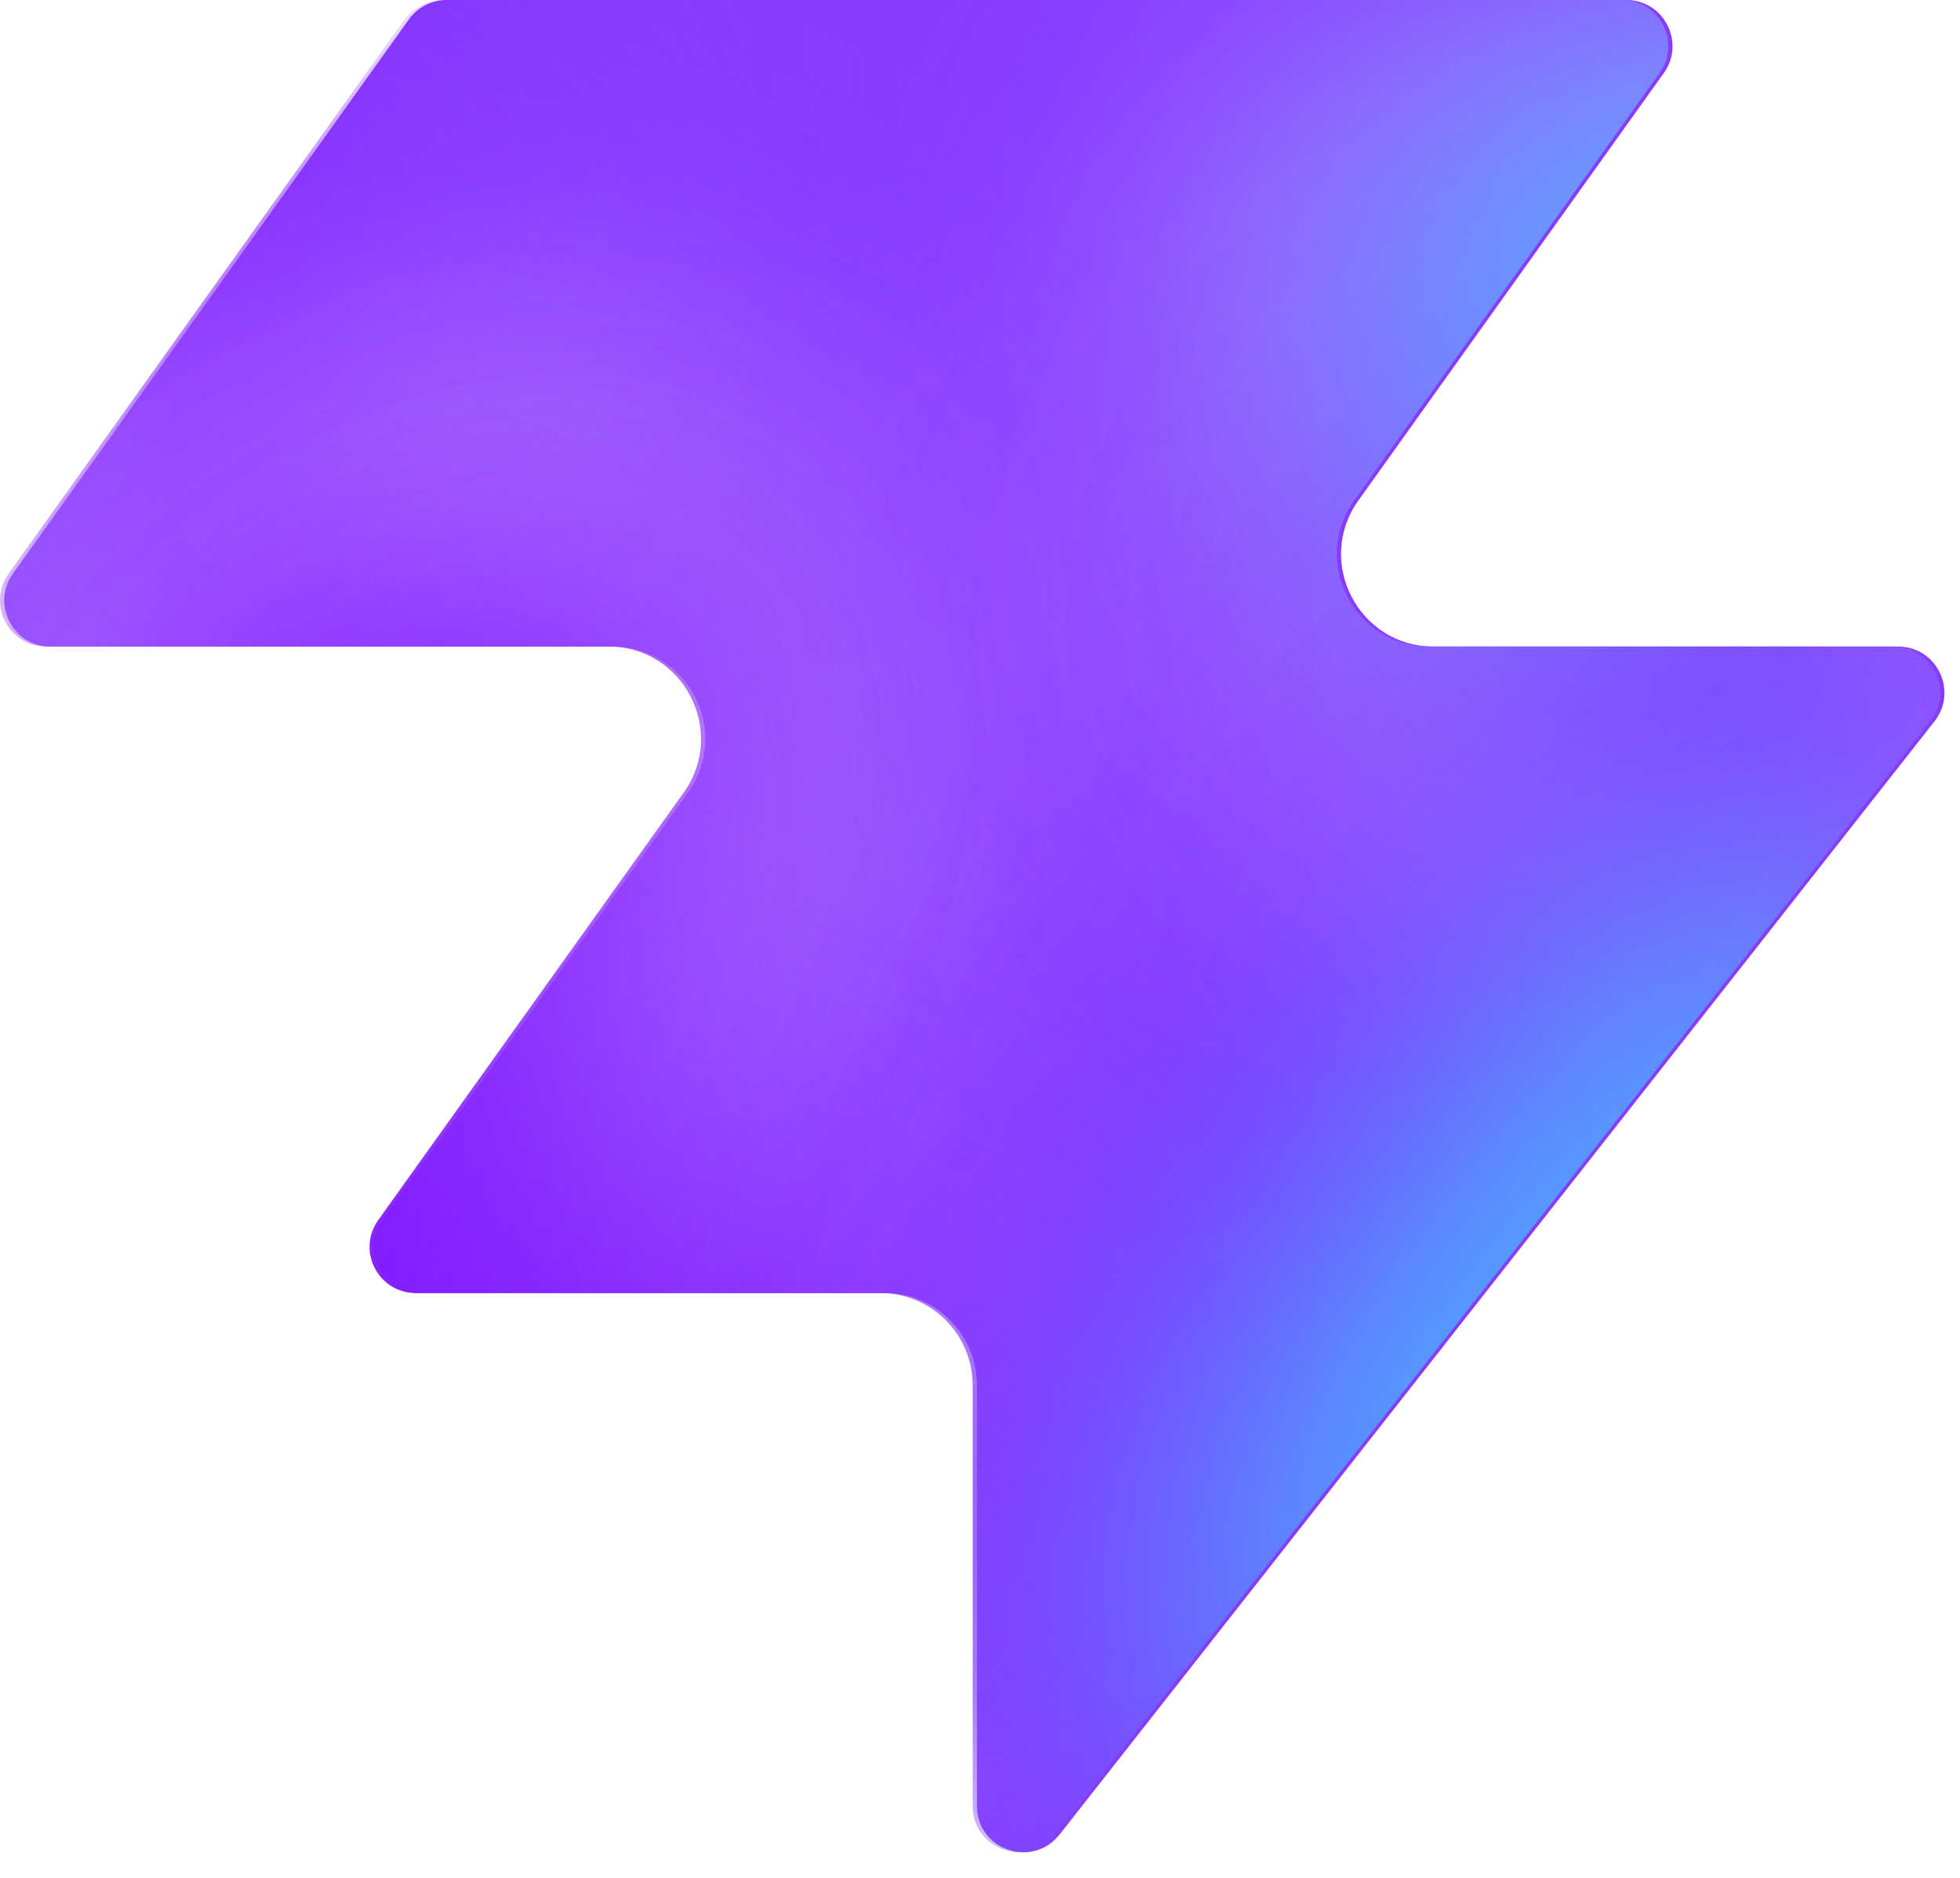
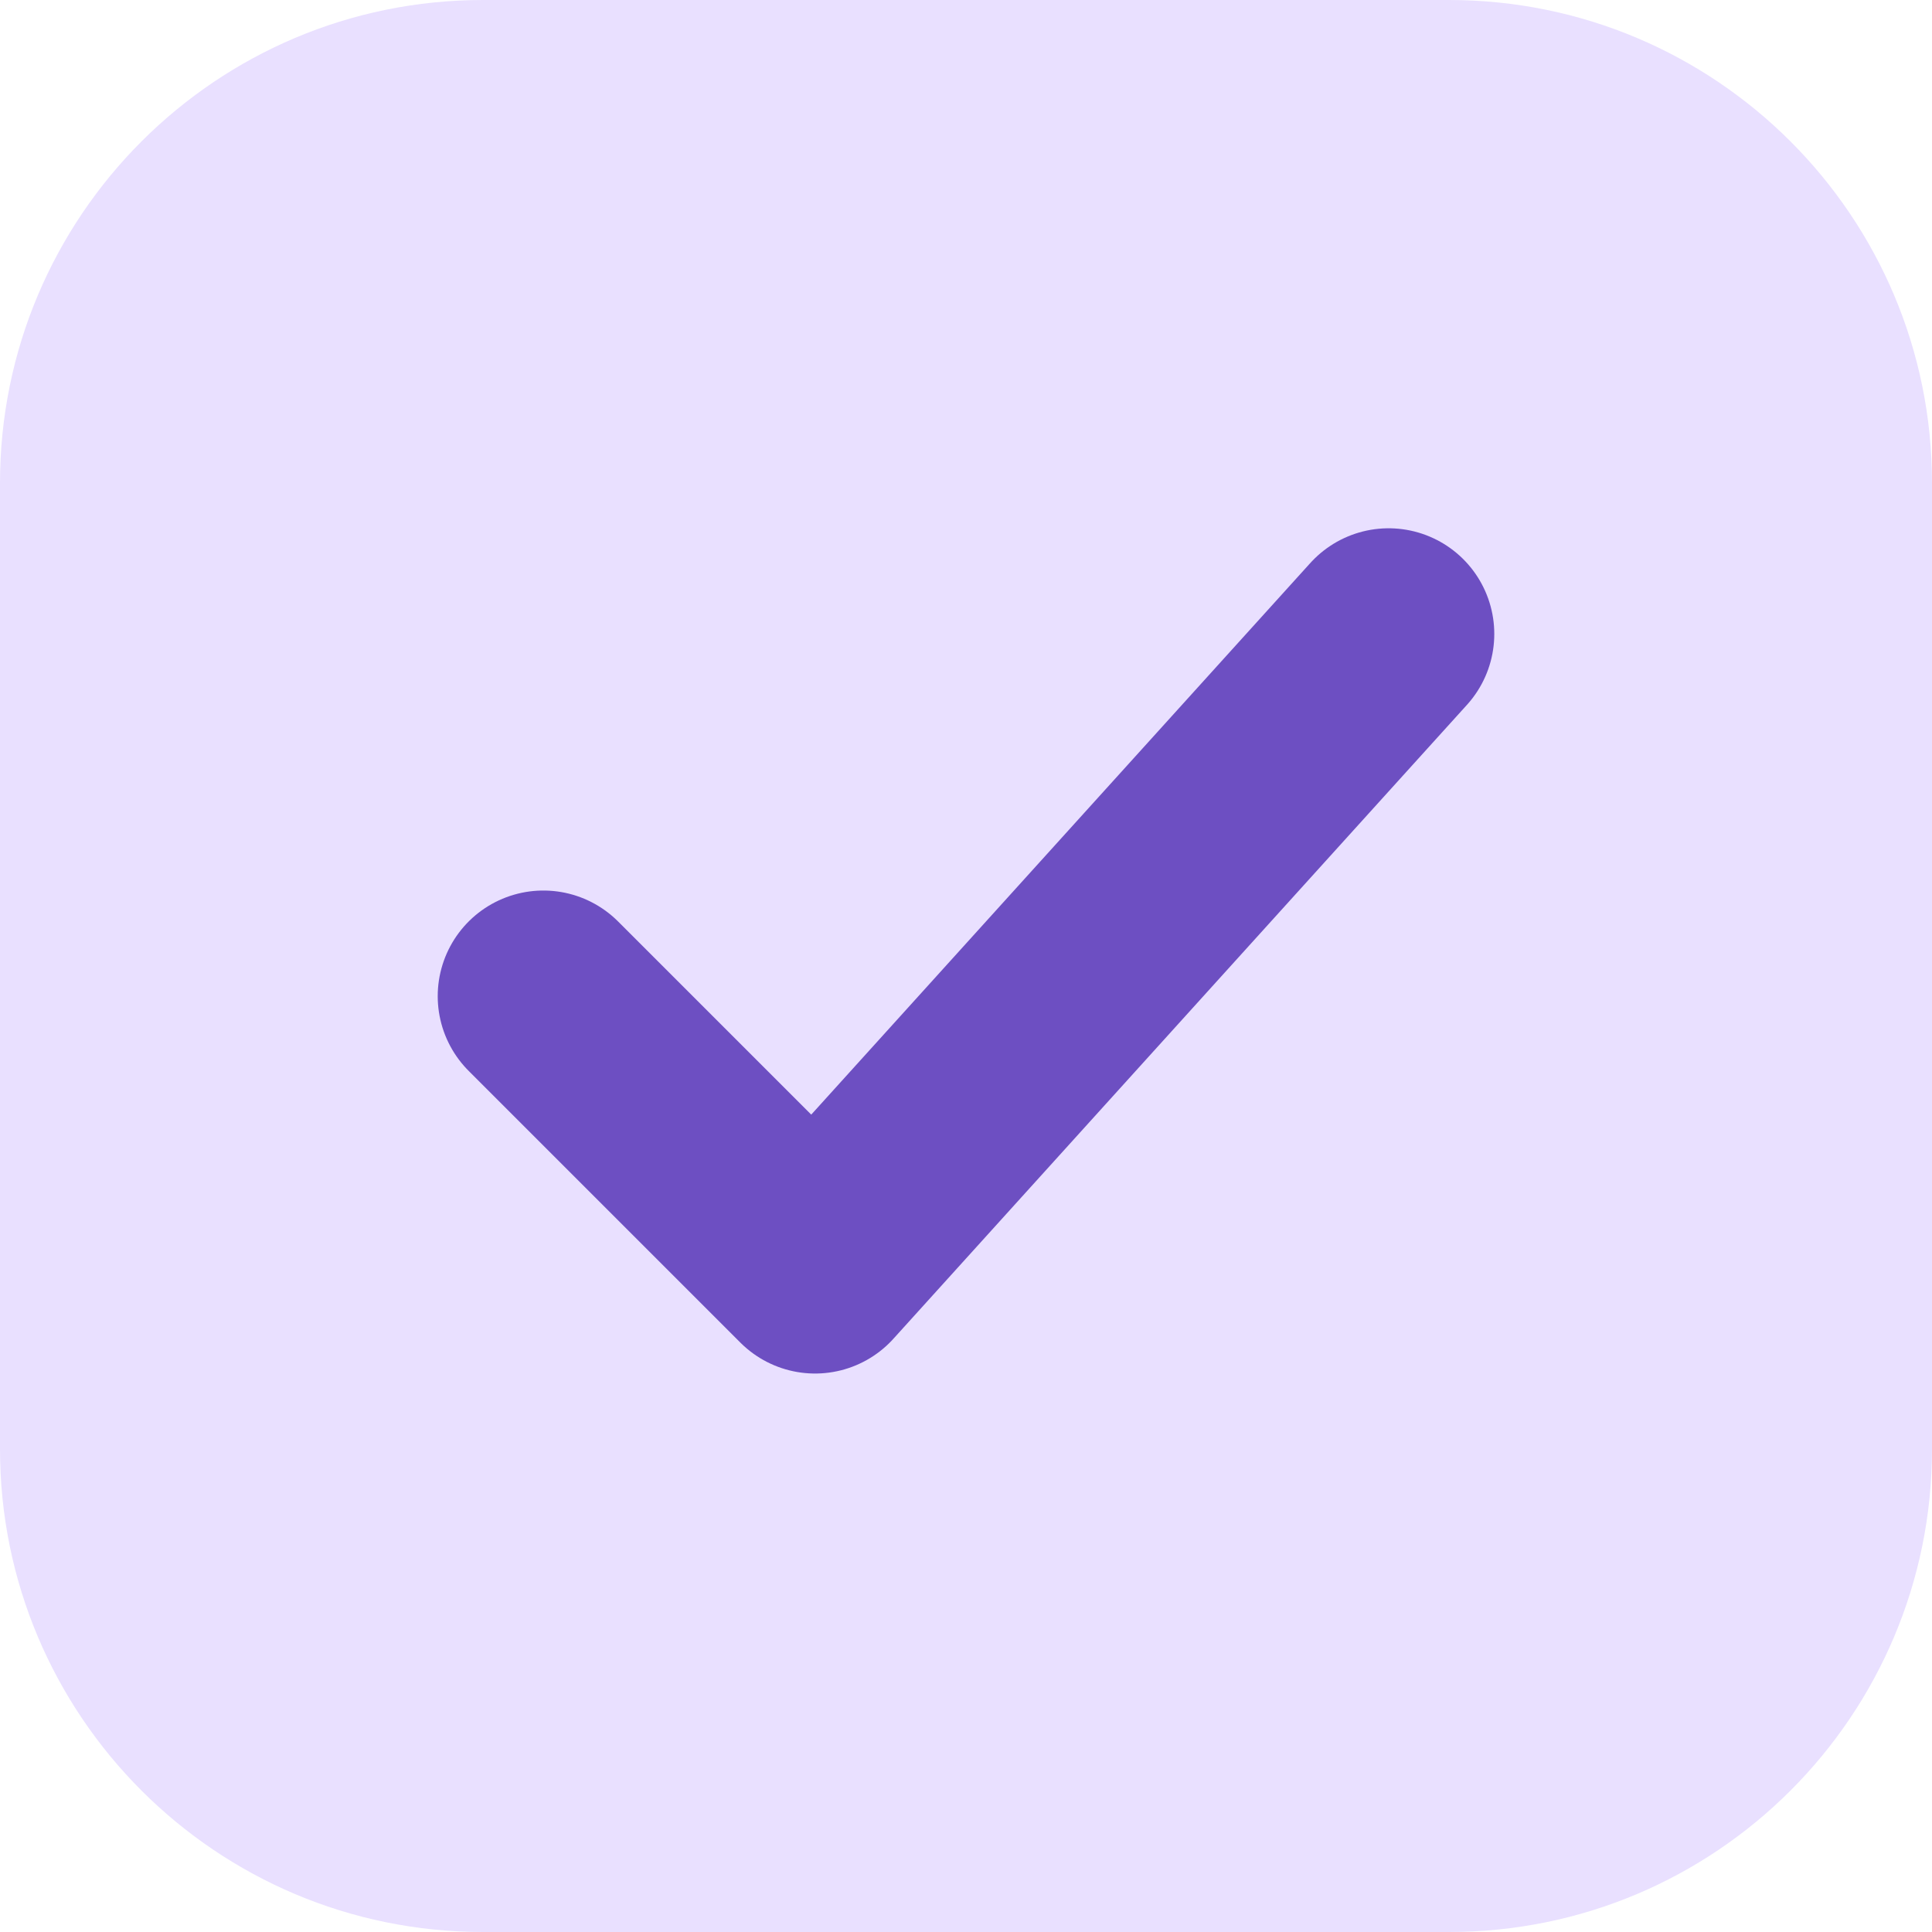
- <svg xmlns="http://www.w3.org/2000/svg" width="48" height="46" fill="none" viewBox="0 0 48 46">
-   <path fill="#863bff" d="M25.946 44.938c-.664.845-2.021.375-2.021-.698V33.937a2.26 2.26 0 0 0-2.262-2.262H10.287c-.92 0-1.456-1.04-.92-1.788l7.48-10.471c1.07-1.497 0-3.578-1.842-3.578H1.237c-.92 0-1.456-1.04-.92-1.788L10.013.474c.214-.297.556-.474.92-.474h28.894c.92 0 1.456 1.04.92 1.788l-7.48 10.471c-1.07 1.498 0 3.579 1.842 3.579h11.377c.943 0 1.473 1.088.89 1.83L25.947 44.94z" style="fill:#863bff;fill:color(display-p3 .525 .23 1);fill-opacity:1" />
-   <mask id="a" width="48" height="46" x="0" y="0" maskUnits="userSpaceOnUse" style="mask-type:alpha">
-     <path fill="#000" d="M25.842 44.938c-.664.844-2.021.375-2.021-.698V33.937a2.26 2.26 0 0 0-2.262-2.262H10.183c-.92 0-1.456-1.04-.92-1.788l7.48-10.471c1.07-1.498 0-3.579-1.842-3.579H1.133c-.92 0-1.456-1.04-.92-1.787L9.91.473c.214-.297.556-.474.92-.474h28.894c.92 0 1.456 1.04.92 1.788l-7.48 10.471c-1.07 1.498 0 3.578 1.842 3.578h11.377c.943 0 1.473 1.088.89 1.832L25.843 44.94z" style="fill:#000;fill-opacity:1" />
-   </mask>
-   <g mask="url(#a)">
-     <g filter="url(#b)">
-       <ellipse cx="5.508" cy="14.704" fill="#ede6ff" rx="5.508" ry="14.704" style="fill:#ede6ff;fill:color(display-p3 .927 .903 1);fill-opacity:1" transform="matrix(.00324 1 1 -.00324 -4.47 31.516)" />
-     </g>
-     <g filter="url(#c)">
-       <ellipse cx="10.399" cy="29.851" fill="#ede6ff" rx="10.399" ry="29.851" style="fill:#ede6ff;fill:color(display-p3 .927 .903 1);fill-opacity:1" transform="matrix(.00324 1 1 -.00324 -39.328 7.883)" />
-     </g>
-     <g filter="url(#d)">
-       <ellipse cx="5.508" cy="30.487" fill="#7e14ff" rx="5.508" ry="30.487" style="fill:#7e14ff;fill:color(display-p3 .492 .077 1);fill-opacity:1" transform="rotate(89.814 -25.913 -14.639)scale(1 -1)" />
-     </g>
-     <g filter="url(#e)">
-       <ellipse cx="5.508" cy="30.599" fill="#7e14ff" rx="5.508" ry="30.599" style="fill:#7e14ff;fill:color(display-p3 .492 .077 1);fill-opacity:1" transform="rotate(89.814 -32.644 -3.334)scale(1 -1)" />
-     </g>
-     <g filter="url(#f)">
-       <ellipse cx="5.508" cy="30.599" fill="#7e14ff" rx="5.508" ry="30.599" style="fill:#7e14ff;fill:color(display-p3 .492 .077 1);fill-opacity:1" transform="matrix(.00324 1 1 -.00324 -34.34 30.47)" />
-     </g>
-     <g filter="url(#g)">
-       <ellipse cx="14.072" cy="22.078" fill="#ede6ff" rx="14.072" ry="22.078" style="fill:#ede6ff;fill:color(display-p3 .927 .903 1);fill-opacity:1" transform="rotate(93.35 24.506 48.493)scale(-1 1)" />
-     </g>
-     <g filter="url(#h)">
-       <ellipse cx="3.47" cy="21.501" fill="#7e14ff" rx="3.47" ry="21.501" style="fill:#7e14ff;fill:color(display-p3 .492 .077 1);fill-opacity:1" transform="rotate(89.009 28.708 47.59)scale(-1 1)" />
-     </g>
-     <g filter="url(#i)">
-       <ellipse cx="3.47" cy="21.501" fill="#7e14ff" rx="3.47" ry="21.501" style="fill:#7e14ff;fill:color(display-p3 .492 .077 1);fill-opacity:1" transform="rotate(89.009 28.708 47.59)scale(-1 1)" />
-     </g>
-     <g filter="url(#j)">
-       <ellipse cx=".387" cy="8.972" fill="#7e14ff" rx="4.407" ry="29.108" style="fill:#7e14ff;fill:color(display-p3 .492 .077 1);fill-opacity:1" transform="rotate(39.51 .387 8.972)" />
-     </g>
-     <g filter="url(#k)">
-       <ellipse cx="47.523" cy="-6.092" fill="#7e14ff" rx="4.407" ry="29.108" style="fill:#7e14ff;fill:color(display-p3 .492 .077 1);fill-opacity:1" transform="rotate(37.892 47.523 -6.092)" />
-     </g>
-     <g filter="url(#l)">
-       <ellipse cx="41.412" cy="6.333" fill="#47bfff" rx="5.971" ry="9.665" style="fill:#47bfff;fill:color(display-p3 .28 .748 1);fill-opacity:1" transform="rotate(37.892 41.412 6.333)" />
-     </g>
-     <g filter="url(#m)">
-       <ellipse cx="-1.879" cy="38.332" fill="#7e14ff" rx="4.407" ry="29.108" style="fill:#7e14ff;fill:color(display-p3 .492 .077 1);fill-opacity:1" transform="rotate(37.892 -1.88 38.332)" />
-     </g>
-     <g filter="url(#n)">
-       <ellipse cx="-1.879" cy="38.332" fill="#7e14ff" rx="4.407" ry="29.108" style="fill:#7e14ff;fill:color(display-p3 .492 .077 1);fill-opacity:1" transform="rotate(37.892 -1.88 38.332)" />
-     </g>
-     <g filter="url(#o)">
-       <ellipse cx="35.651" cy="29.907" fill="#7e14ff" rx="4.407" ry="29.108" style="fill:#7e14ff;fill:color(display-p3 .492 .077 1);fill-opacity:1" transform="rotate(37.892 35.651 29.907)" />
-     </g>
-     <g filter="url(#p)">
-       <ellipse cx="38.418" cy="32.4" fill="#47bfff" rx="5.971" ry="15.297" style="fill:#47bfff;fill:color(display-p3 .28 .748 1);fill-opacity:1" transform="rotate(37.892 38.418 32.4)" />
-     </g>
-   </g>
-   <defs>
-     <filter id="b" width="60.045" height="41.654" x="-19.77" y="16.149" color-interpolation-filters="sRGB" filterUnits="userSpaceOnUse">
-       <feFlood flood-opacity="0" result="BackgroundImageFix" />
-       <feBlend in="SourceGraphic" in2="BackgroundImageFix" result="shape" />
-       <feGaussianBlur result="effect1_foregroundBlur_2002_17158" stdDeviation="7.659" />
-     </filter>
-     <filter id="c" width="90.34" height="51.437" x="-54.613" y="-7.533" color-interpolation-filters="sRGB" filterUnits="userSpaceOnUse">
-       <feFlood flood-opacity="0" result="BackgroundImageFix" />
-       <feBlend in="SourceGraphic" in2="BackgroundImageFix" result="shape" />
-       <feGaussianBlur result="effect1_foregroundBlur_2002_17158" stdDeviation="7.659" />
-     </filter>
-     <filter id="d" width="79.355" height="29.4" x="-49.64" y="2.03" color-interpolation-filters="sRGB" filterUnits="userSpaceOnUse">
-       <feFlood flood-opacity="0" result="BackgroundImageFix" />
-       <feBlend in="SourceGraphic" in2="BackgroundImageFix" result="shape" />
-       <feGaussianBlur result="effect1_foregroundBlur_2002_17158" stdDeviation="4.596" />
-     </filter>
-     <filter id="e" width="79.579" height="29.4" x="-45.045" y="20.029" color-interpolation-filters="sRGB" filterUnits="userSpaceOnUse">
-       <feFlood flood-opacity="0" result="BackgroundImageFix" />
-       <feBlend in="SourceGraphic" in2="BackgroundImageFix" result="shape" />
-       <feGaussianBlur result="effect1_foregroundBlur_2002_17158" stdDeviation="4.596" />
-     </filter>
-     <filter id="f" width="79.579" height="29.4" x="-43.513" y="21.178" color-interpolation-filters="sRGB" filterUnits="userSpaceOnUse">
-       <feFlood flood-opacity="0" result="BackgroundImageFix" />
-       <feBlend in="SourceGraphic" in2="BackgroundImageFix" result="shape" />
-       <feGaussianBlur result="effect1_foregroundBlur_2002_17158" stdDeviation="4.596" />
-     </filter>
-     <filter id="g" width="74.749" height="58.852" x="15.756" y="-17.901" color-interpolation-filters="sRGB" filterUnits="userSpaceOnUse">
-       <feFlood flood-opacity="0" result="BackgroundImageFix" />
-       <feBlend in="SourceGraphic" in2="BackgroundImageFix" result="shape" />
-       <feGaussianBlur result="effect1_foregroundBlur_2002_17158" stdDeviation="7.659" />
-     </filter>
-     <filter id="h" width="61.377" height="25.362" x="23.548" y="2.284" color-interpolation-filters="sRGB" filterUnits="userSpaceOnUse">
-       <feFlood flood-opacity="0" result="BackgroundImageFix" />
-       <feBlend in="SourceGraphic" in2="BackgroundImageFix" result="shape" />
-       <feGaussianBlur result="effect1_foregroundBlur_2002_17158" stdDeviation="4.596" />
-     </filter>
-     <filter id="i" width="61.377" height="25.362" x="23.548" y="2.284" color-interpolation-filters="sRGB" filterUnits="userSpaceOnUse">
-       <feFlood flood-opacity="0" result="BackgroundImageFix" />
-       <feBlend in="SourceGraphic" in2="BackgroundImageFix" result="shape" />
-       <feGaussianBlur result="effect1_foregroundBlur_2002_17158" stdDeviation="4.596" />
-     </filter>
-     <filter id="j" width="56.045" height="63.649" x="-27.636" y="-22.853" color-interpolation-filters="sRGB" filterUnits="userSpaceOnUse">
-       <feFlood flood-opacity="0" result="BackgroundImageFix" />
-       <feBlend in="SourceGraphic" in2="BackgroundImageFix" result="shape" />
-       <feGaussianBlur result="effect1_foregroundBlur_2002_17158" stdDeviation="4.596" />
-     </filter>
-     <filter id="k" width="54.814" height="64.646" x="20.116" y="-38.415" color-interpolation-filters="sRGB" filterUnits="userSpaceOnUse">
-       <feFlood flood-opacity="0" result="BackgroundImageFix" />
-       <feBlend in="SourceGraphic" in2="BackgroundImageFix" result="shape" />
-       <feGaussianBlur result="effect1_foregroundBlur_2002_17158" stdDeviation="4.596" />
-     </filter>
-     <filter id="l" width="33.541" height="35.313" x="24.641" y="-11.323" color-interpolation-filters="sRGB" filterUnits="userSpaceOnUse">
-       <feFlood flood-opacity="0" result="BackgroundImageFix" />
-       <feBlend in="SourceGraphic" in2="BackgroundImageFix" result="shape" />
-       <feGaussianBlur result="effect1_foregroundBlur_2002_17158" stdDeviation="4.596" />
-     </filter>
-     <filter id="m" width="54.814" height="64.646" x="-29.286" y="6.009" color-interpolation-filters="sRGB" filterUnits="userSpaceOnUse">
-       <feFlood flood-opacity="0" result="BackgroundImageFix" />
-       <feBlend in="SourceGraphic" in2="BackgroundImageFix" result="shape" />
-       <feGaussianBlur result="effect1_foregroundBlur_2002_17158" stdDeviation="4.596" />
-     </filter>
-     <filter id="n" width="54.814" height="64.646" x="-29.286" y="6.009" color-interpolation-filters="sRGB" filterUnits="userSpaceOnUse">
-       <feFlood flood-opacity="0" result="BackgroundImageFix" />
-       <feBlend in="SourceGraphic" in2="BackgroundImageFix" result="shape" />
-       <feGaussianBlur result="effect1_foregroundBlur_2002_17158" stdDeviation="4.596" />
-     </filter>
-     <filter id="o" width="54.814" height="64.646" x="8.244" y="-2.416" color-interpolation-filters="sRGB" filterUnits="userSpaceOnUse">
-       <feFlood flood-opacity="0" result="BackgroundImageFix" />
-       <feBlend in="SourceGraphic" in2="BackgroundImageFix" result="shape" />
-       <feGaussianBlur result="effect1_foregroundBlur_2002_17158" stdDeviation="4.596" />
-     </filter>
-     <filter id="p" width="39.409" height="43.623" x="18.713" y="10.588" color-interpolation-filters="sRGB" filterUnits="userSpaceOnUse">
-       <feFlood flood-opacity="0" result="BackgroundImageFix" />
-       <feBlend in="SourceGraphic" in2="BackgroundImageFix" result="shape" />
-       <feGaussianBlur result="effect1_foregroundBlur_2002_17158" stdDeviation="4.596" />
-     </filter>
-   </defs>
+ <svg xmlns="http://www.w3.org/2000/svg" viewBox="0 0 64 64">
+   <rect width="64" height="64" rx="16" fill="#e9e0ff" />
+   <path d="M18 33l9 9 19-21" fill="none" stroke="#6d4fc2" stroke-width="7" stroke-linecap="round" stroke-linejoin="round" />
</svg>
